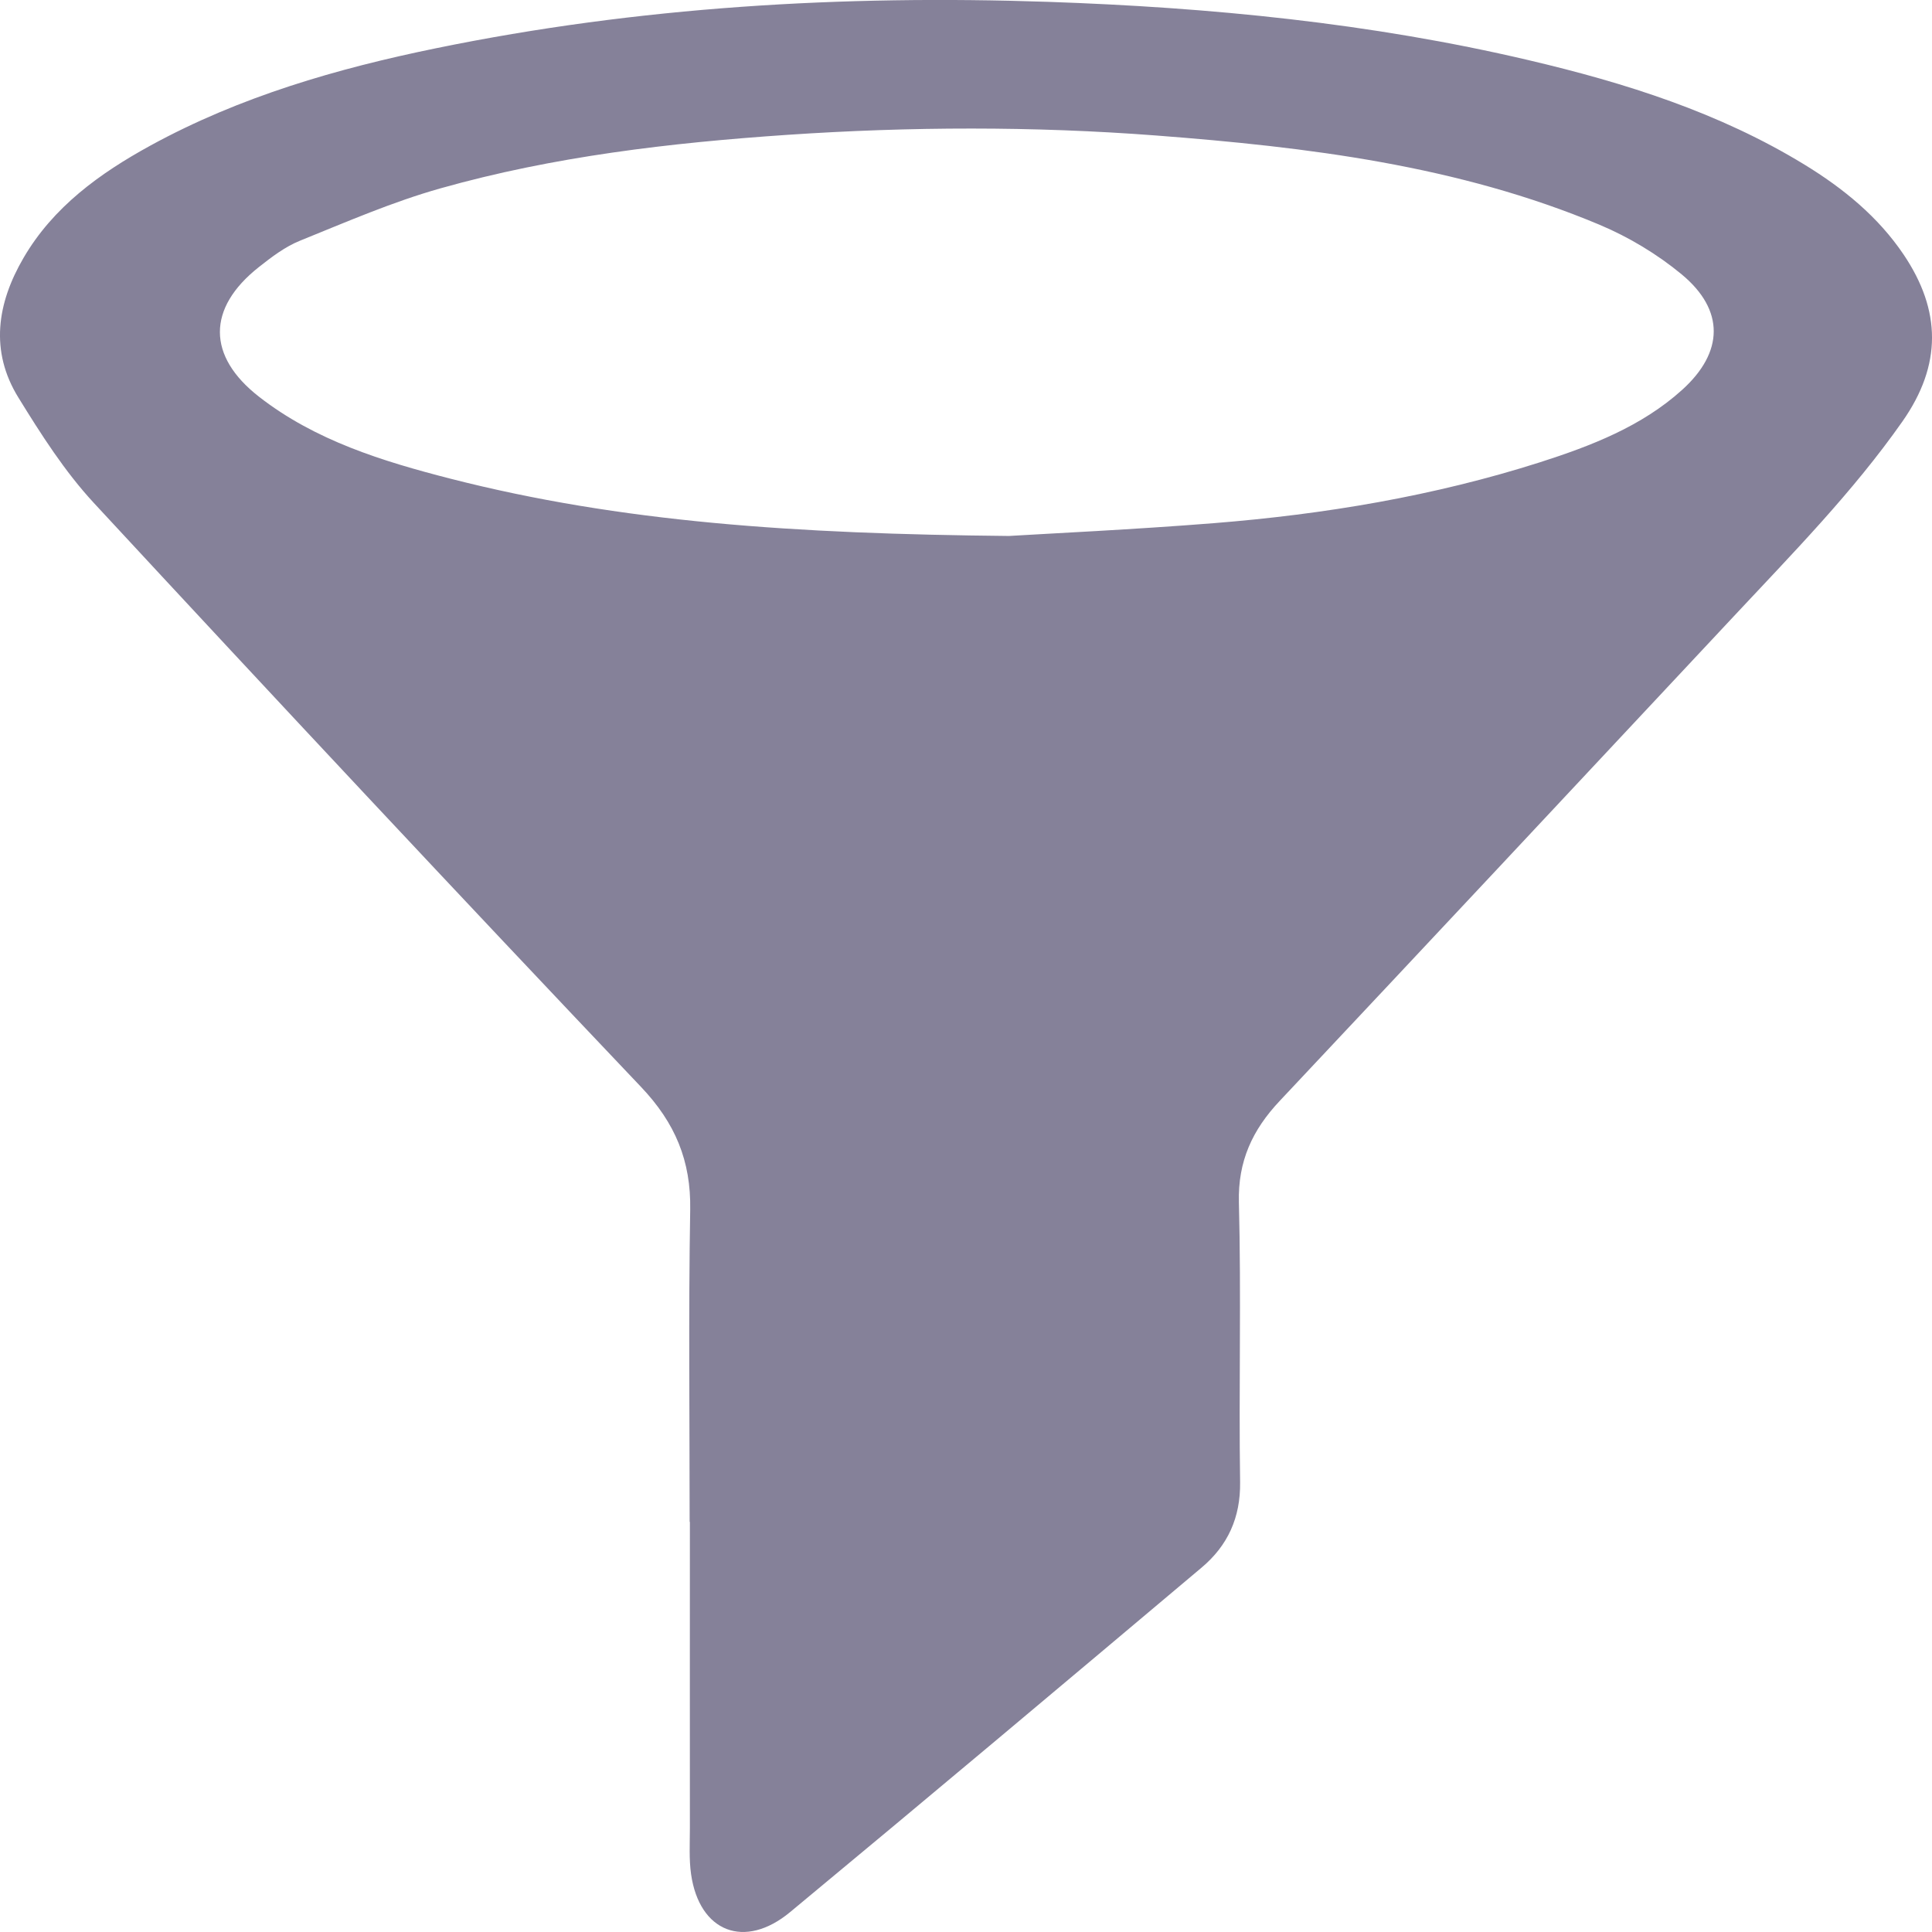
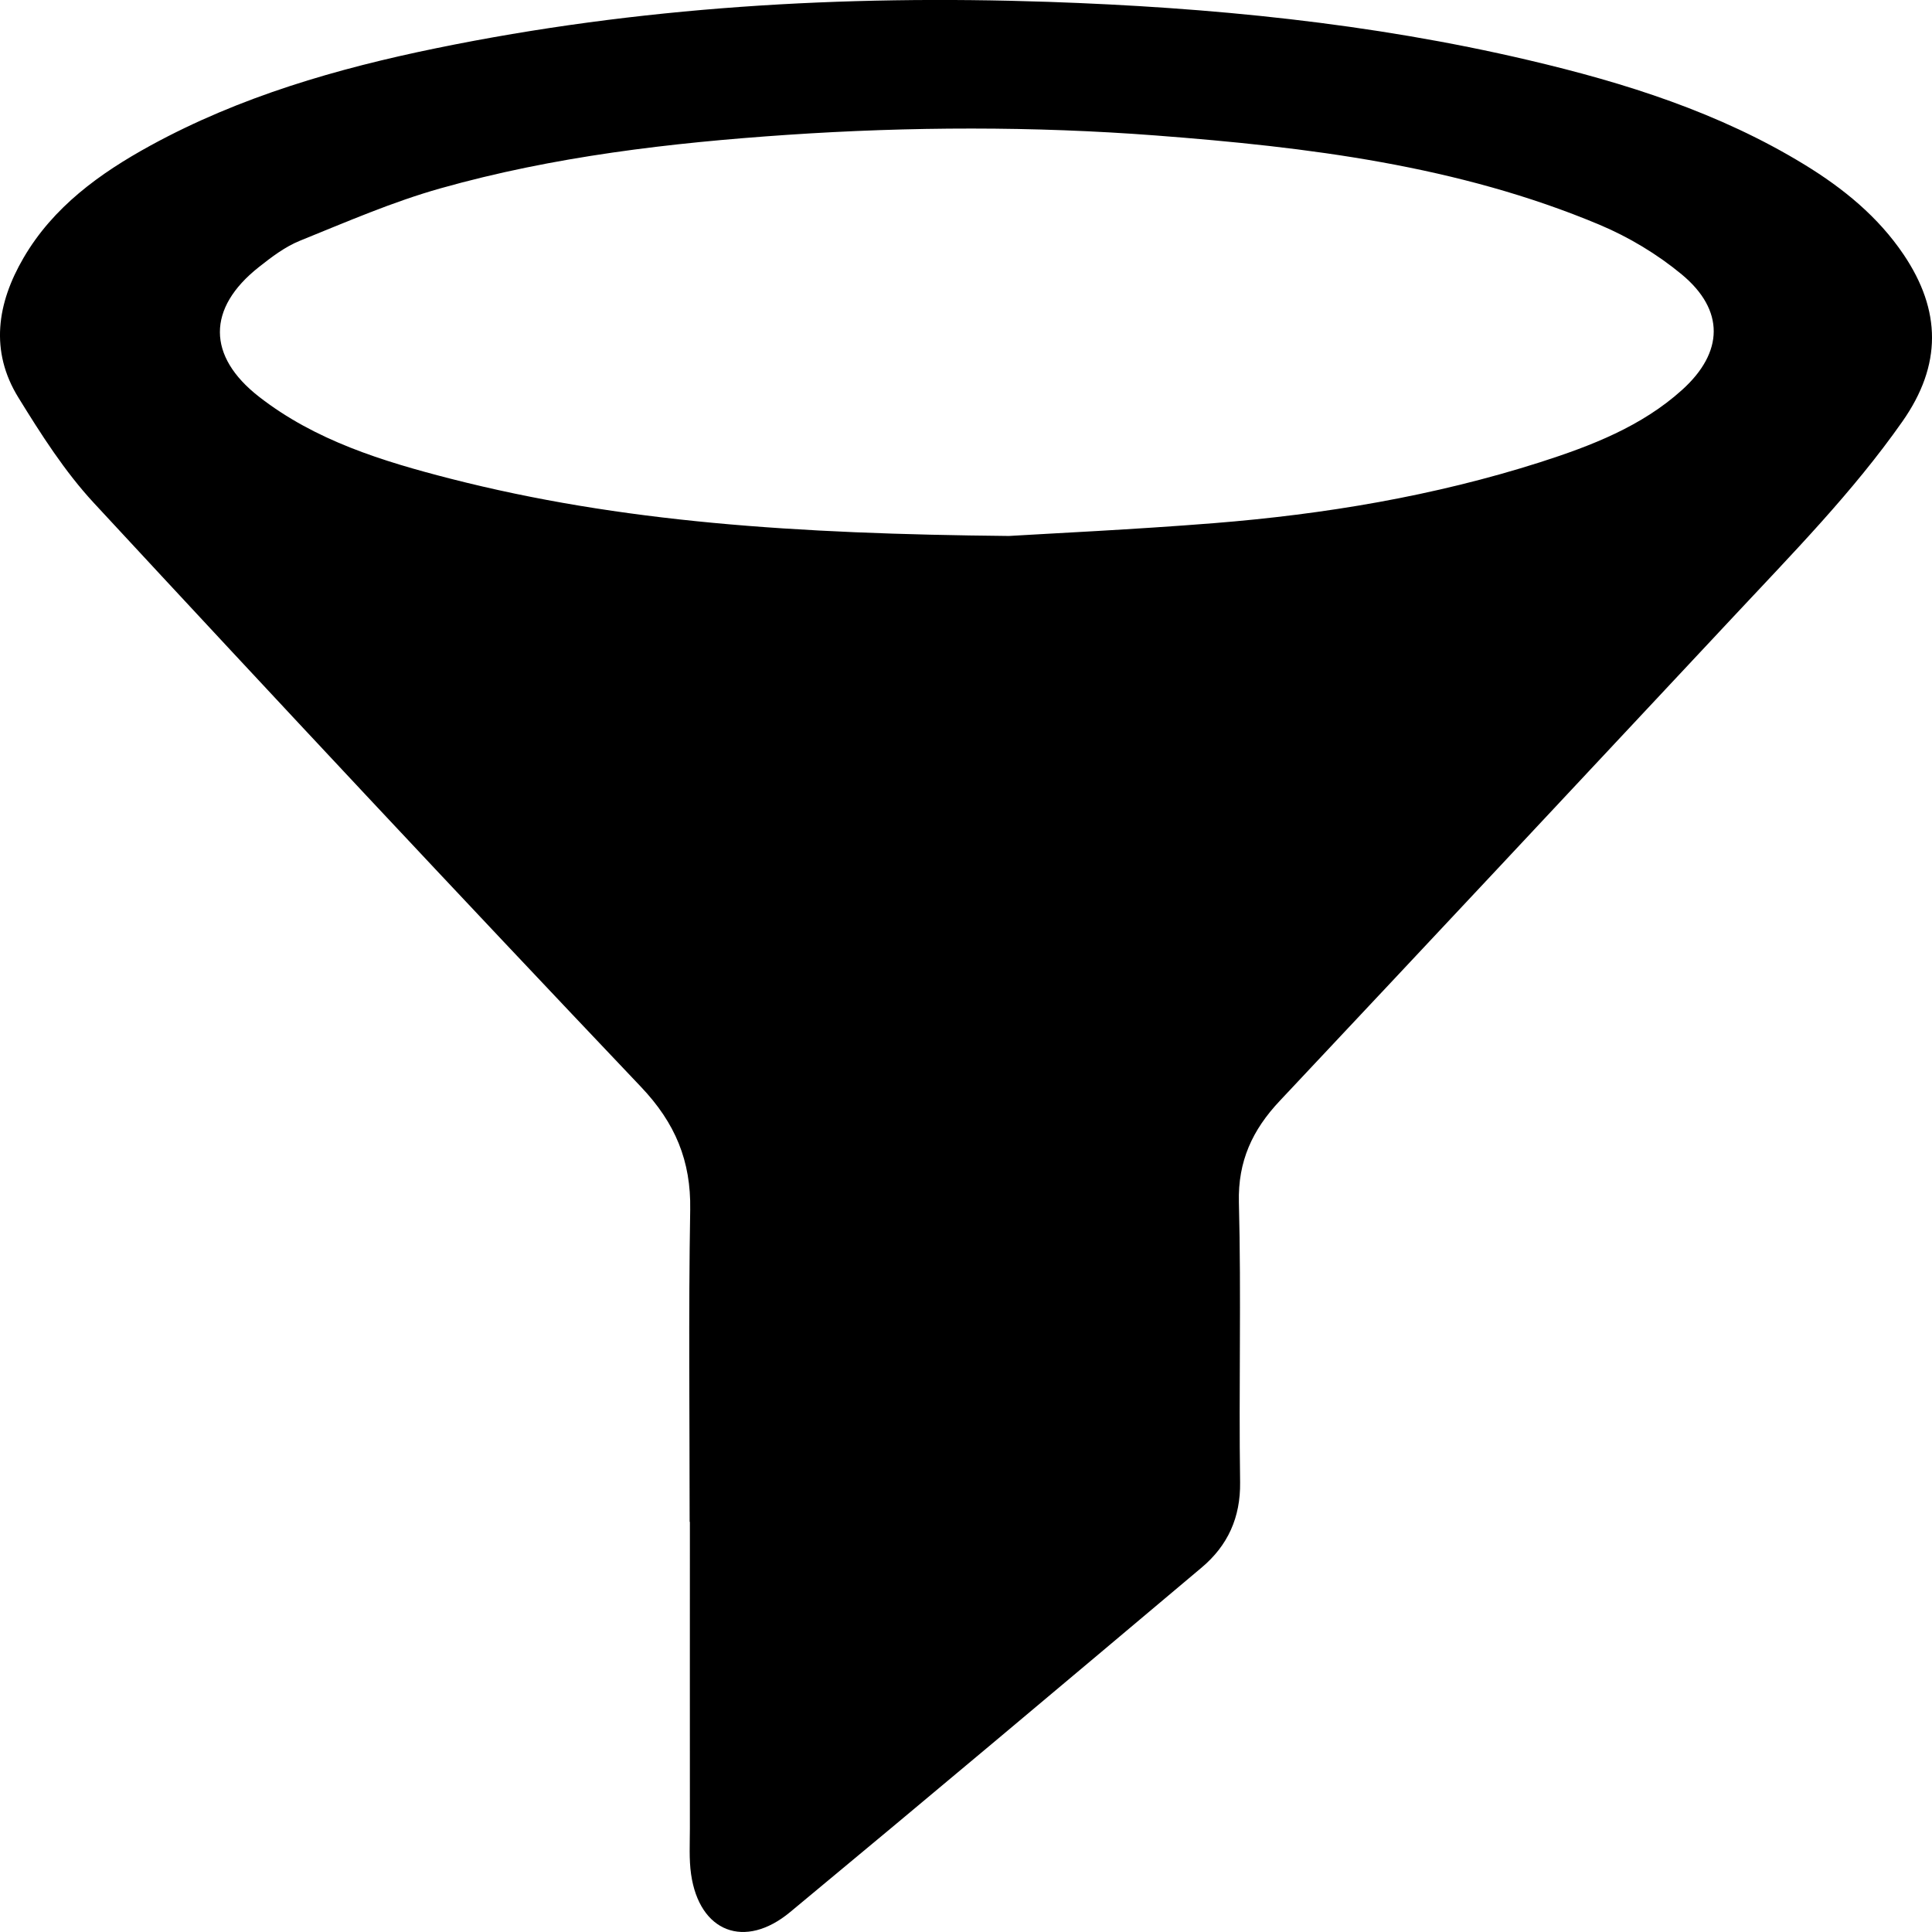
<svg xmlns="http://www.w3.org/2000/svg" width="24px" height="24px" viewBox="0 0 24 24" version="1.1">
  <g id="🗿" stroke="none" stroke-width="1" fill="none" fill-rule="evenodd">
    <g id="icon-upload-sheet" transform="translate(-112, -520)">
      <g id="icon/filter" transform="translate(112, 520)">
        <rect id="bound" x="0" y="0" width="24" height="24" />
-         <path d="M12.533,6.658 C13.059,6.626 14.07,6.579 15.078,6.499 C16.456,6.389 17.815,6.162 19.132,5.742 C19.768,5.538 20.393,5.297 20.895,4.844 C21.414,4.376 21.427,3.853 20.89,3.408 C20.588,3.158 20.234,2.945 19.87,2.792 C18.114,2.055 16.243,1.827 14.359,1.683 C12.835,1.567 11.308,1.572 9.781,1.675 C8.325,1.774 6.878,1.943 5.474,2.339 C4.877,2.507 4.303,2.757 3.727,2.99 C3.541,3.065 3.372,3.194 3.214,3.319 C2.57,3.829 2.571,4.424 3.217,4.928 C3.916,5.473 4.752,5.73 5.598,5.947 C7.711,6.487 9.872,6.632 12.533,6.658 L12.533,6.658 Z M8.567,18.905 C8.567,17.612 8.552,16.319 8.574,15.026 C8.584,14.423 8.39,13.951 7.962,13.501 C5.681,11.099 3.418,8.679 1.167,6.249 C0.803,5.856 0.509,5.394 0.228,4.938 C-0.128,4.361 -0.037,3.768 0.292,3.204 C0.66,2.572 1.237,2.154 1.871,1.807 C2.981,1.2 4.187,0.851 5.423,0.598 C7.93,0.084 10.466,-0.064 13.022,0.023 C15.032,0.092 17.025,0.286 18.983,0.746 C20.186,1.028 21.358,1.398 22.416,2.045 C22.9,2.341 23.331,2.693 23.648,3.163 C24.115,3.857 24.125,4.533 23.633,5.235 C23.016,6.115 22.263,6.879 21.531,7.663 C19.655,9.669 17.778,11.675 15.897,13.676 C15.557,14.037 15.377,14.426 15.39,14.935 C15.42,16.094 15.388,17.254 15.405,18.413 C15.411,18.85 15.253,19.199 14.927,19.473 C13.227,20.904 11.527,22.334 9.816,23.752 C9.25,24.222 8.688,24 8.585,23.283 C8.558,23.095 8.57,22.9 8.57,22.709 C8.569,21.441 8.57,20.173 8.57,18.905 L8.567,18.905 Z" id="Fill-1" fill="#858199" fill-rule="evenodd" />
+         <path d="M12.533,6.658 C13.059,6.626 14.07,6.579 15.078,6.499 C16.456,6.389 17.815,6.162 19.132,5.742 C19.768,5.538 20.393,5.297 20.895,4.844 C21.414,4.376 21.427,3.853 20.89,3.408 C20.588,3.158 20.234,2.945 19.87,2.792 C18.114,2.055 16.243,1.827 14.359,1.683 C12.835,1.567 11.308,1.572 9.781,1.675 C8.325,1.774 6.878,1.943 5.474,2.339 C4.877,2.507 4.303,2.757 3.727,2.99 C3.541,3.065 3.372,3.194 3.214,3.319 C2.57,3.829 2.571,4.424 3.217,4.928 C3.916,5.473 4.752,5.73 5.598,5.947 C7.711,6.487 9.872,6.632 12.533,6.658 L12.533,6.658 Z M8.567,18.905 C8.567,17.612 8.552,16.319 8.574,15.026 C8.584,14.423 8.39,13.951 7.962,13.501 C5.681,11.099 3.418,8.679 1.167,6.249 C0.803,5.856 0.509,5.394 0.228,4.938 C-0.128,4.361 -0.037,3.768 0.292,3.204 C0.66,2.572 1.237,2.154 1.871,1.807 C2.981,1.2 4.187,0.851 5.423,0.598 C7.93,0.084 10.466,-0.064 13.022,0.023 C15.032,0.092 17.025,0.286 18.983,0.746 C20.186,1.028 21.358,1.398 22.416,2.045 C22.9,2.341 23.331,2.693 23.648,3.163 C24.115,3.857 24.125,4.533 23.633,5.235 C23.016,6.115 22.263,6.879 21.531,7.663 C19.655,9.669 17.778,11.675 15.897,13.676 C15.557,14.037 15.377,14.426 15.39,14.935 C15.42,16.094 15.388,17.254 15.405,18.413 C15.411,18.85 15.253,19.199 14.927,19.473 C13.227,20.904 11.527,22.334 9.816,23.752 C9.25,24.222 8.688,24 8.585,23.283 C8.558,23.095 8.57,22.9 8.57,22.709 C8.569,21.441 8.57,20.173 8.57,18.905 L8.567,18.905 Z" id="Fill-1" fill="#000" fill-rule="evenodd" />
      </g>
    </g>
  </g>
</svg>
